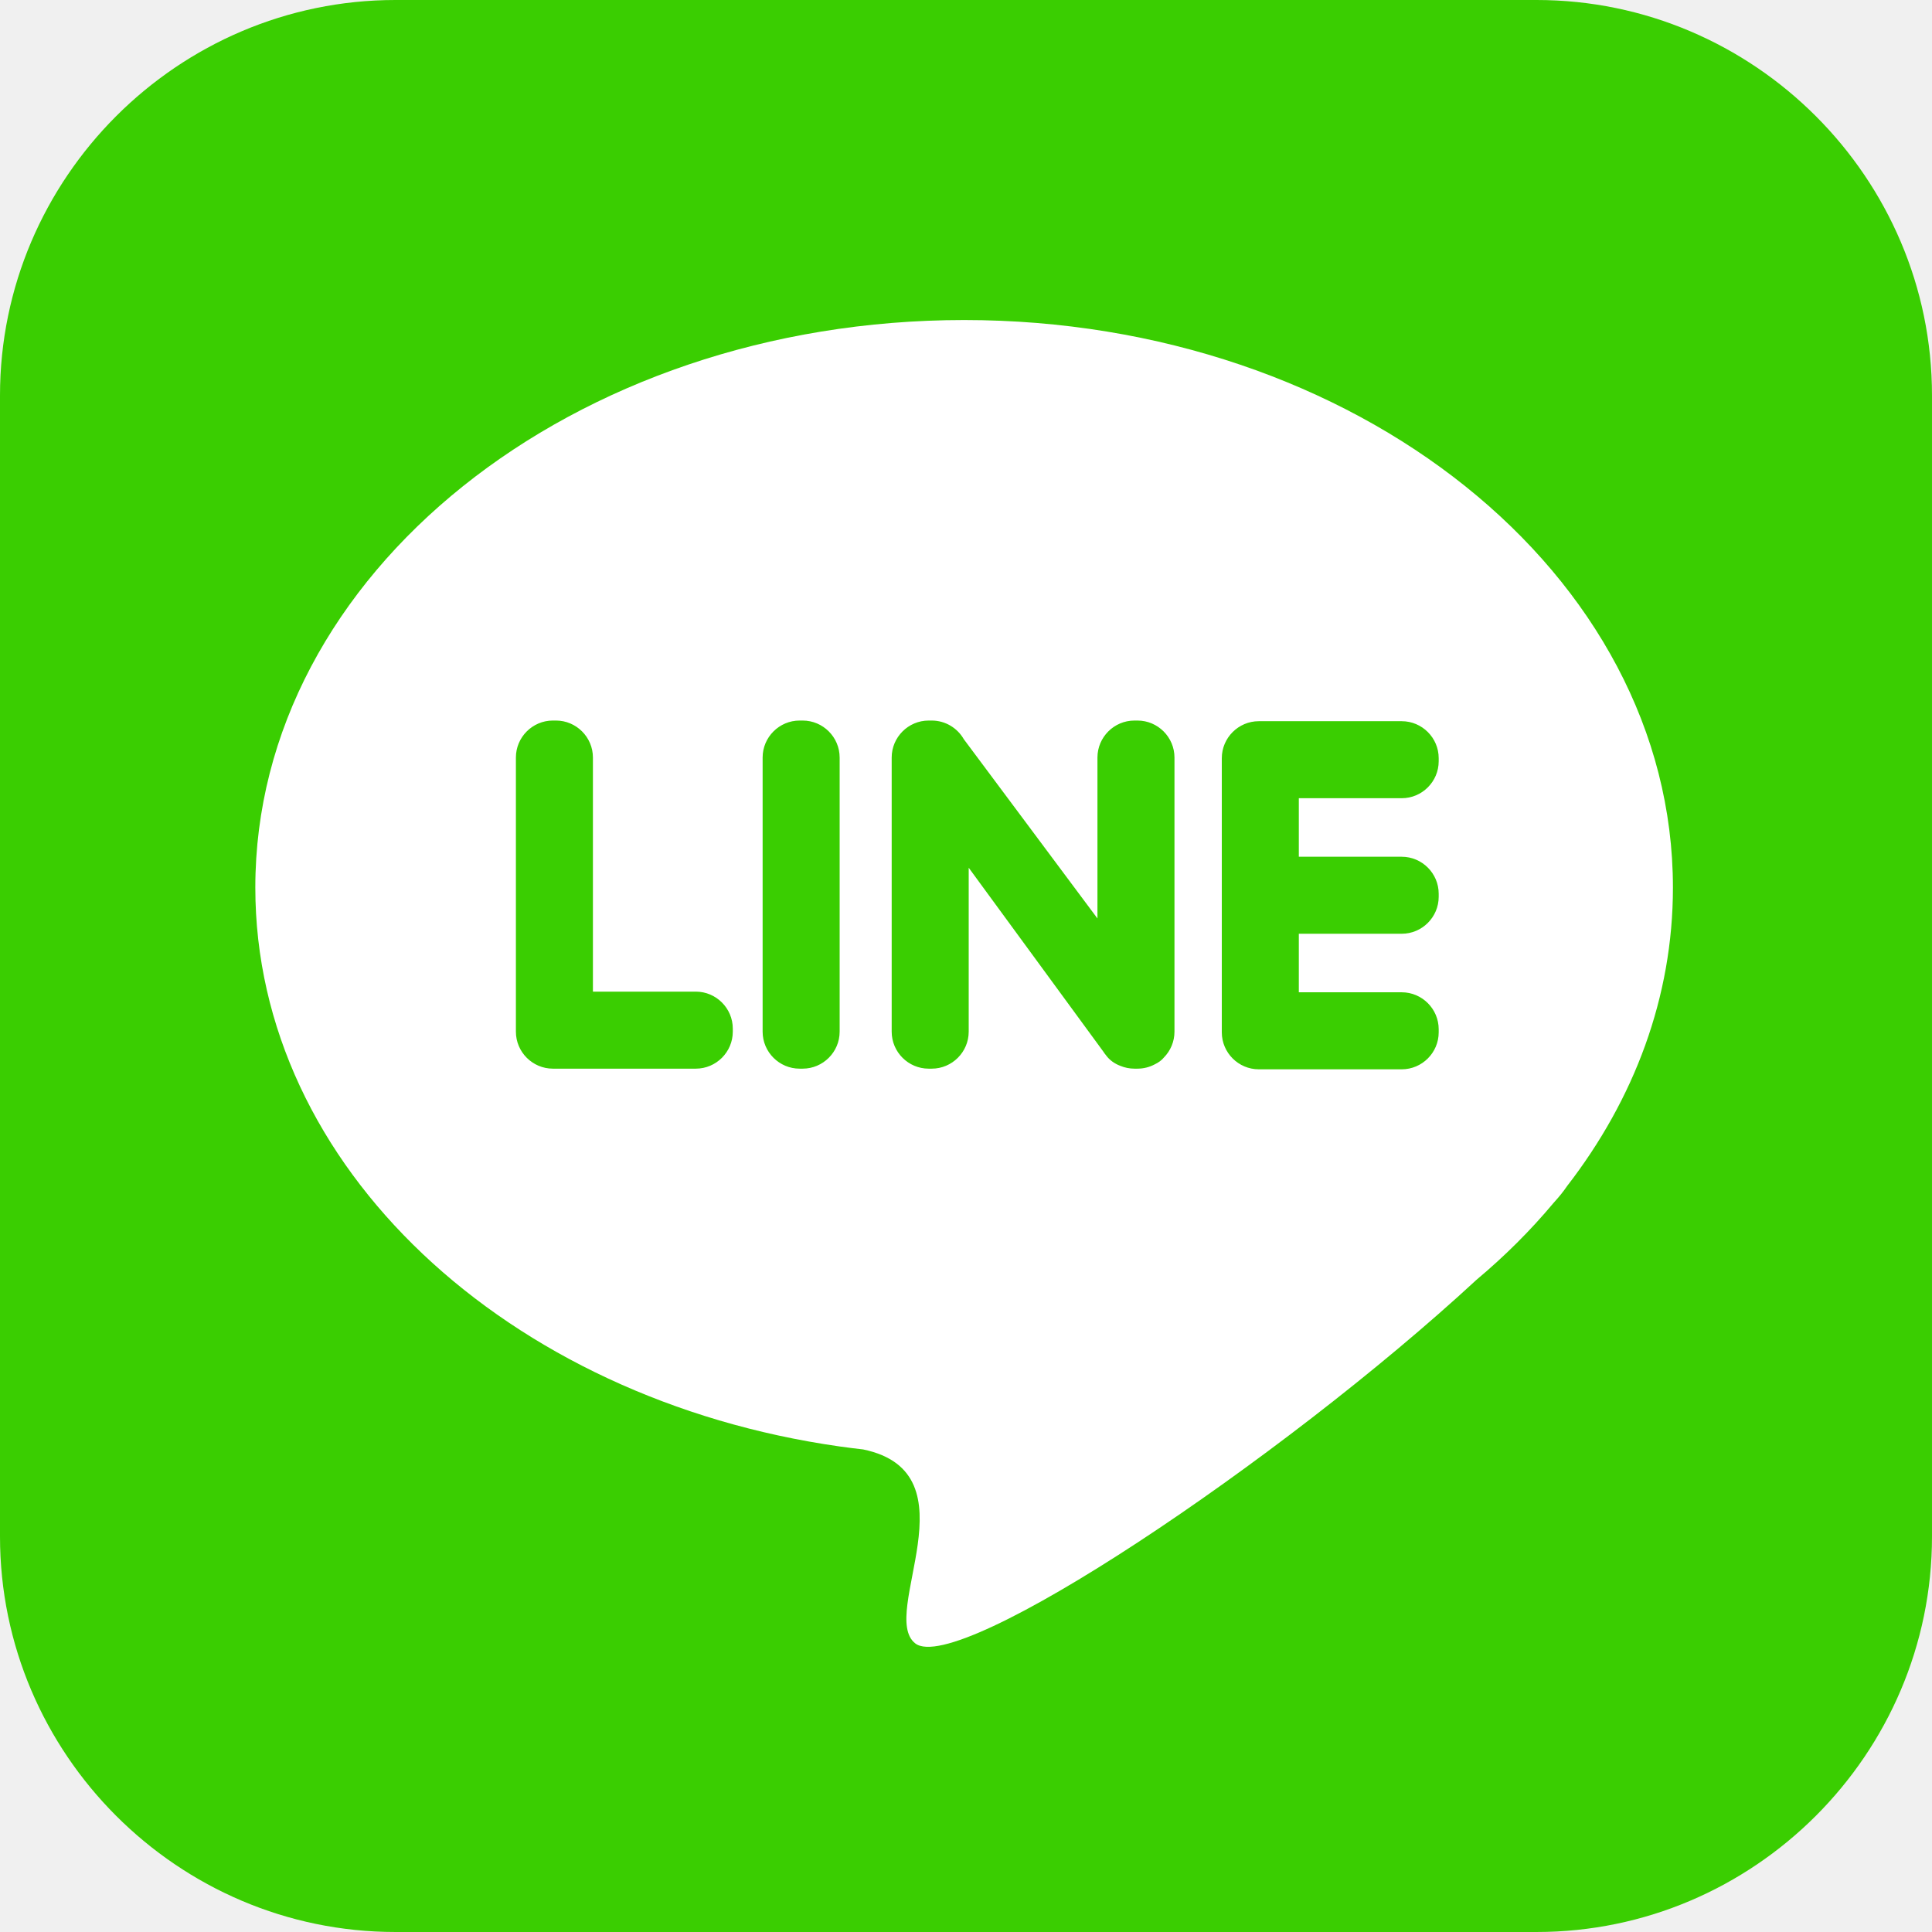
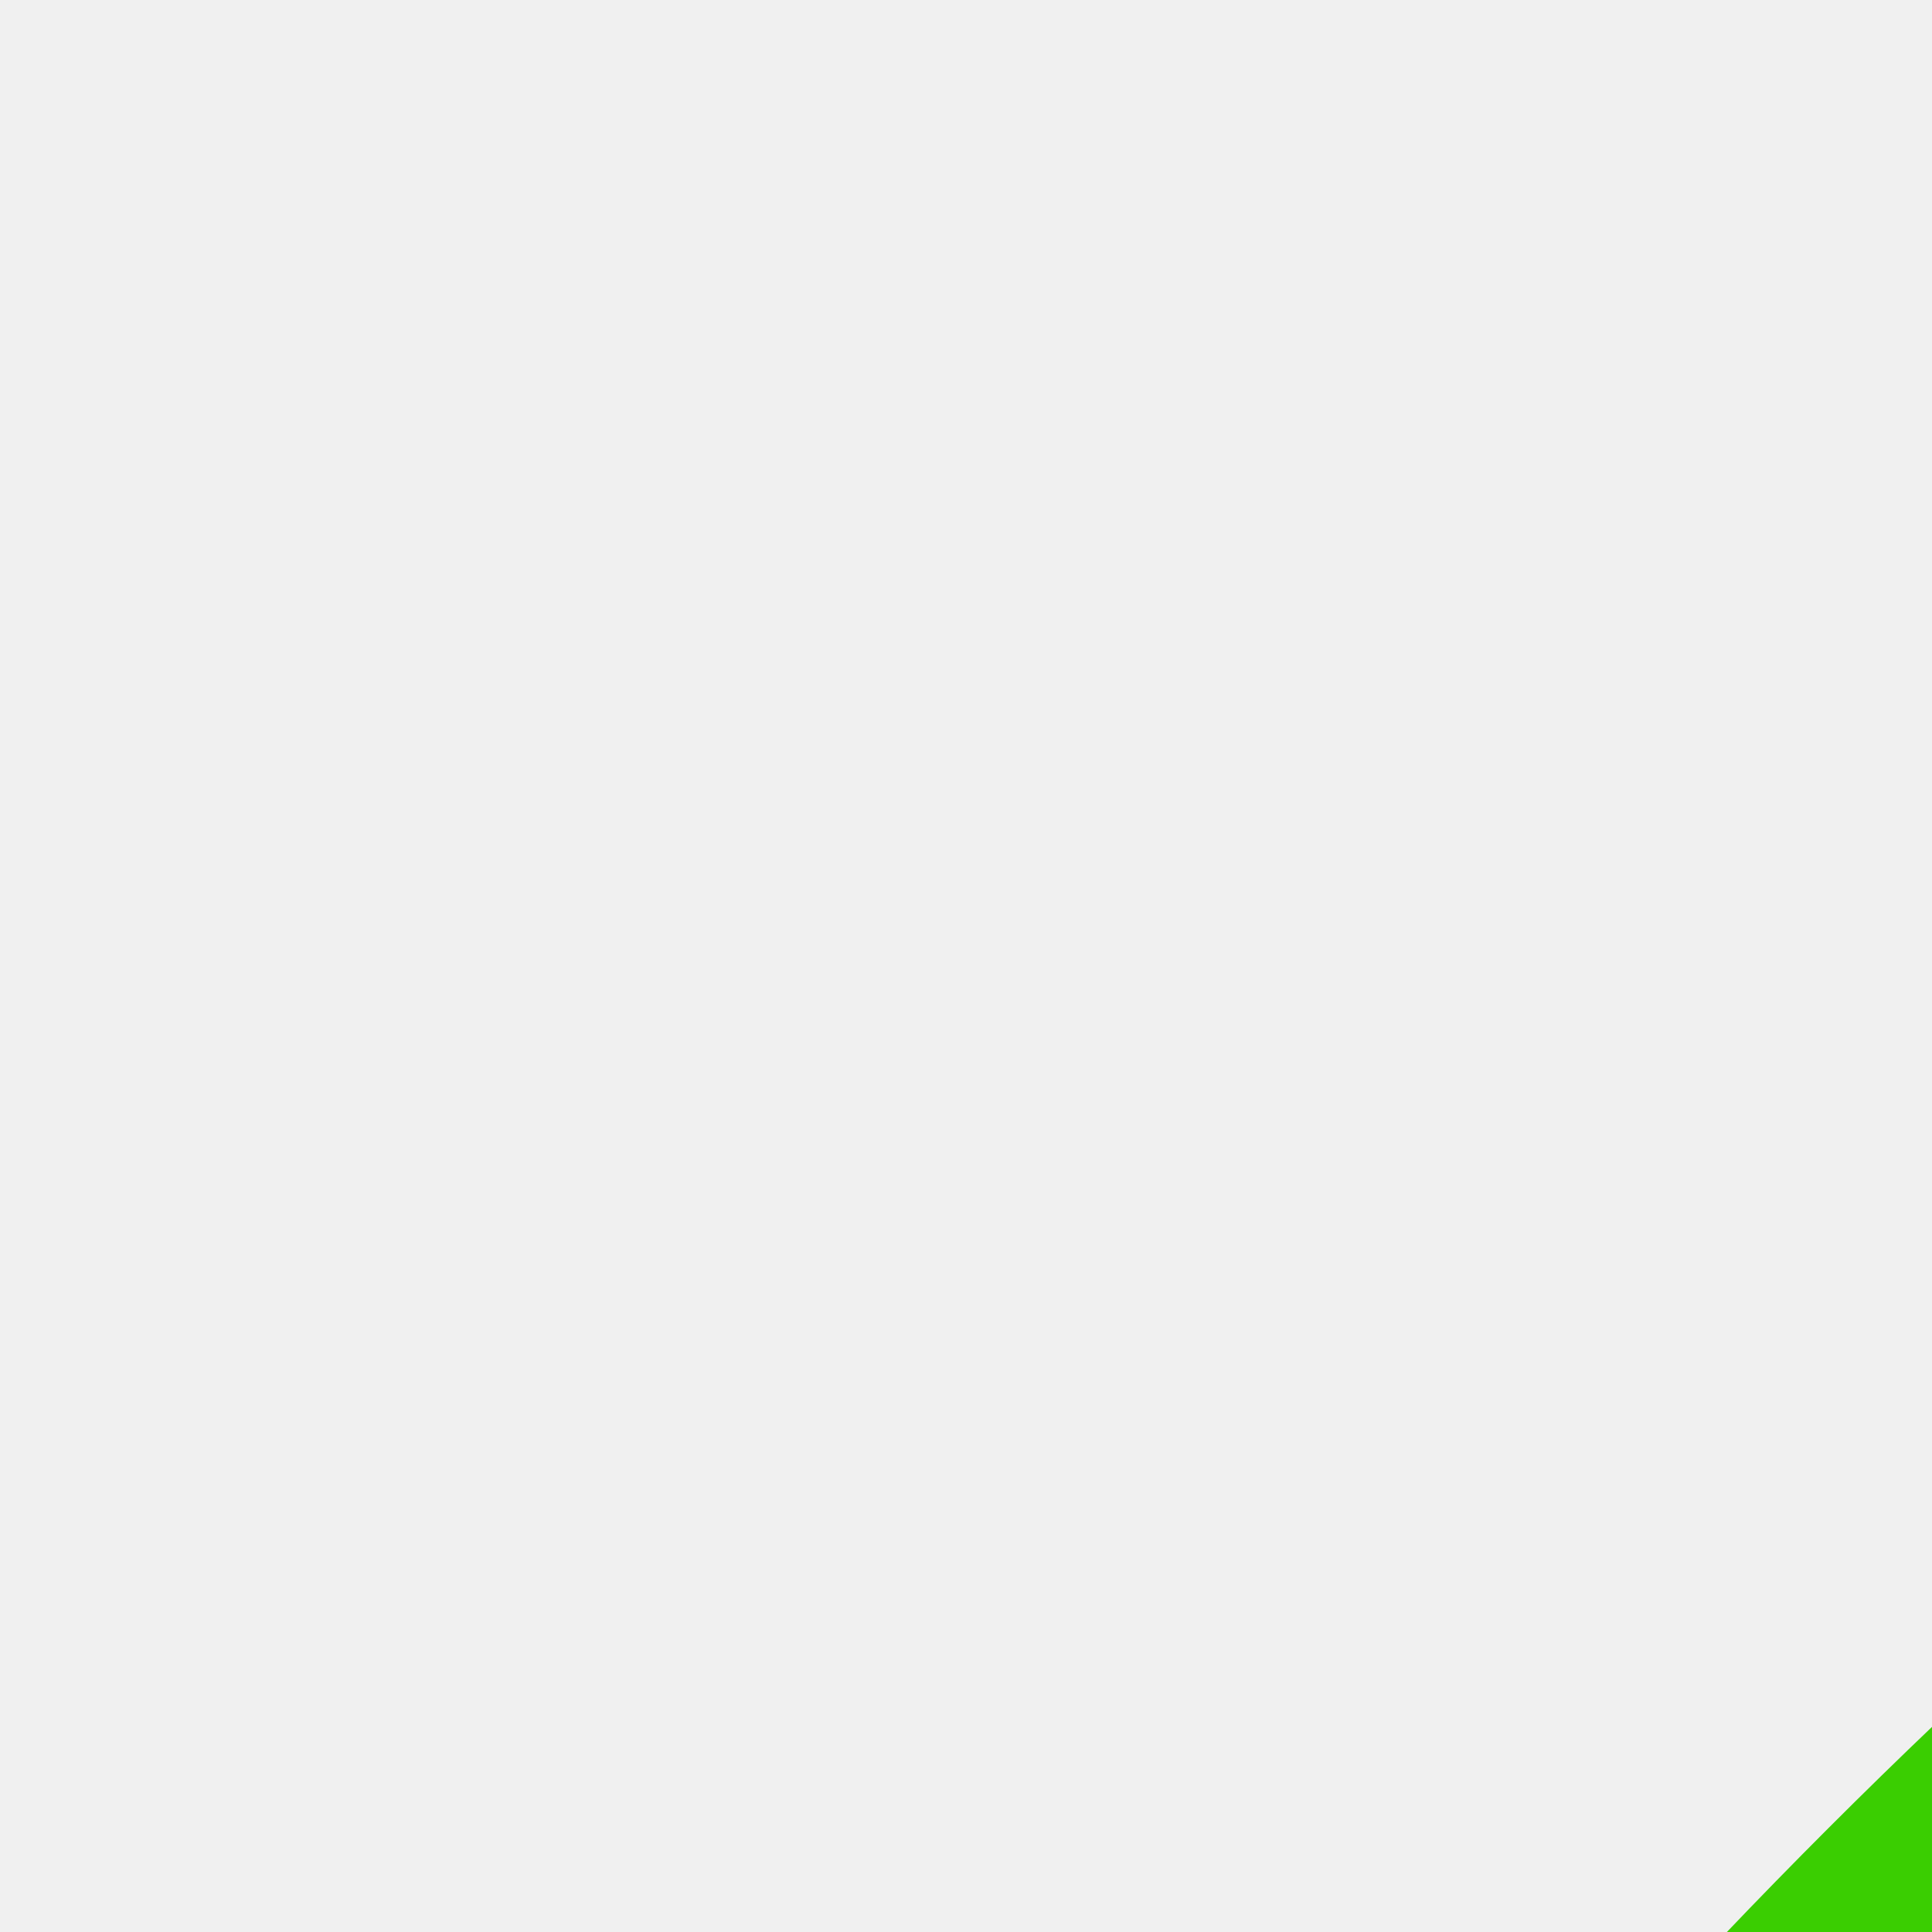
- <svg xmlns="http://www.w3.org/2000/svg" width="100" height="100" viewBox="0 0 377.764 377.764">
+ <svg xmlns="http://www.w3.org/2000/svg" width="24" height="24" viewBox="0 0 24 24">
  <path fill-rule="evenodd" clip-rule="evenodd" fill="#3ACE01" d="M77.315 0h223.133c42.523 0 77.315 34.792 77.315 77.315v223.133c0 42.523-34.792 77.315-77.315 77.315H77.315C34.792 377.764 0 342.972 0 300.448V77.315C0 34.792 34.792 0 77.315 0z" />
  <path fill-rule="evenodd" clip-rule="evenodd" fill="#FFF" d="M188.515 62.576c76.543 0 138.593 49.687 138.593 110.979 0 21.409-7.576 41.398-20.691 58.351-.649.965-1.497 2.031-2.566 3.209l-.081.088c-4.48 5.36-9.525 10.392-15.072 15.037-38.326 35.425-101.41 77.601-109.736 71.094-7.238-5.656 11.921-33.321-10.183-37.925-1.542-.177-3.08-.367-4.605-.583l-.029-.002v-.002c-64.921-9.223-114.222-54.634-114.222-109.267-.002-61.292 62.049-110.979 138.592-110.979z" />
  <path fill-rule="evenodd" clip-rule="evenodd" fill="#3ACE01" d="M108.103 208.954h27.952c3.976 0 7.228-3.253 7.228-7.229v-.603c0-3.976-3.252-7.228-7.228-7.228h-20.121v-45.779c0-3.976-3.252-7.228-7.228-7.228h-.603c-3.976 0-7.228 3.252-7.228 7.228v53.609c0 3.977 3.252 7.23 7.228 7.23zm173.205-33.603v-.603c0-3.976-3.253-7.228-7.229-7.228h-20.12v-11.445h20.12c3.976 0 7.229-3.252 7.229-7.228v-.603c0-3.976-3.253-7.228-7.229-7.228h-27.952c-3.976 0-7.228 3.252-7.228 7.228v53.609c0 3.976 3.252 7.229 7.228 7.229h27.952c3.976 0 7.229-3.253 7.229-7.229v-.603c0-3.976-3.253-7.228-7.229-7.228h-20.12v-11.445h20.12c3.976.002 7.229-3.251 7.229-7.226zm-53.755 31.448l.002-.003a7.207 7.207 0 0 0 2.09-5.07v-53.609c0-3.976-3.252-7.228-7.229-7.228h-.603c-3.976 0-7.228 3.252-7.228 7.228v31.469l-26.126-35.042c-1.248-2.179-3.598-3.655-6.276-3.655h-.603c-3.976 0-7.229 3.252-7.229 7.228v53.609c0 3.976 3.252 7.229 7.229 7.229h.603c3.976 0 7.228-3.253 7.228-7.229v-32.058l26.314 35.941c.162.252.339.494.53.724l.001.002c.723.986 1.712 1.662 2.814 2.075.847.35 1.773.544 2.742.544h.603a7.162 7.162 0 0 0 3.377-.844c.723-.344 1.332-.788 1.761-1.311zm-71.208 2.155h.603c3.976 0 7.228-3.253 7.228-7.229v-53.609c0-3.976-3.252-7.228-7.228-7.228h-.603c-3.976 0-7.229 3.252-7.229 7.228v53.609c0 3.976 3.253 7.229 7.229 7.229z" />
</svg>
